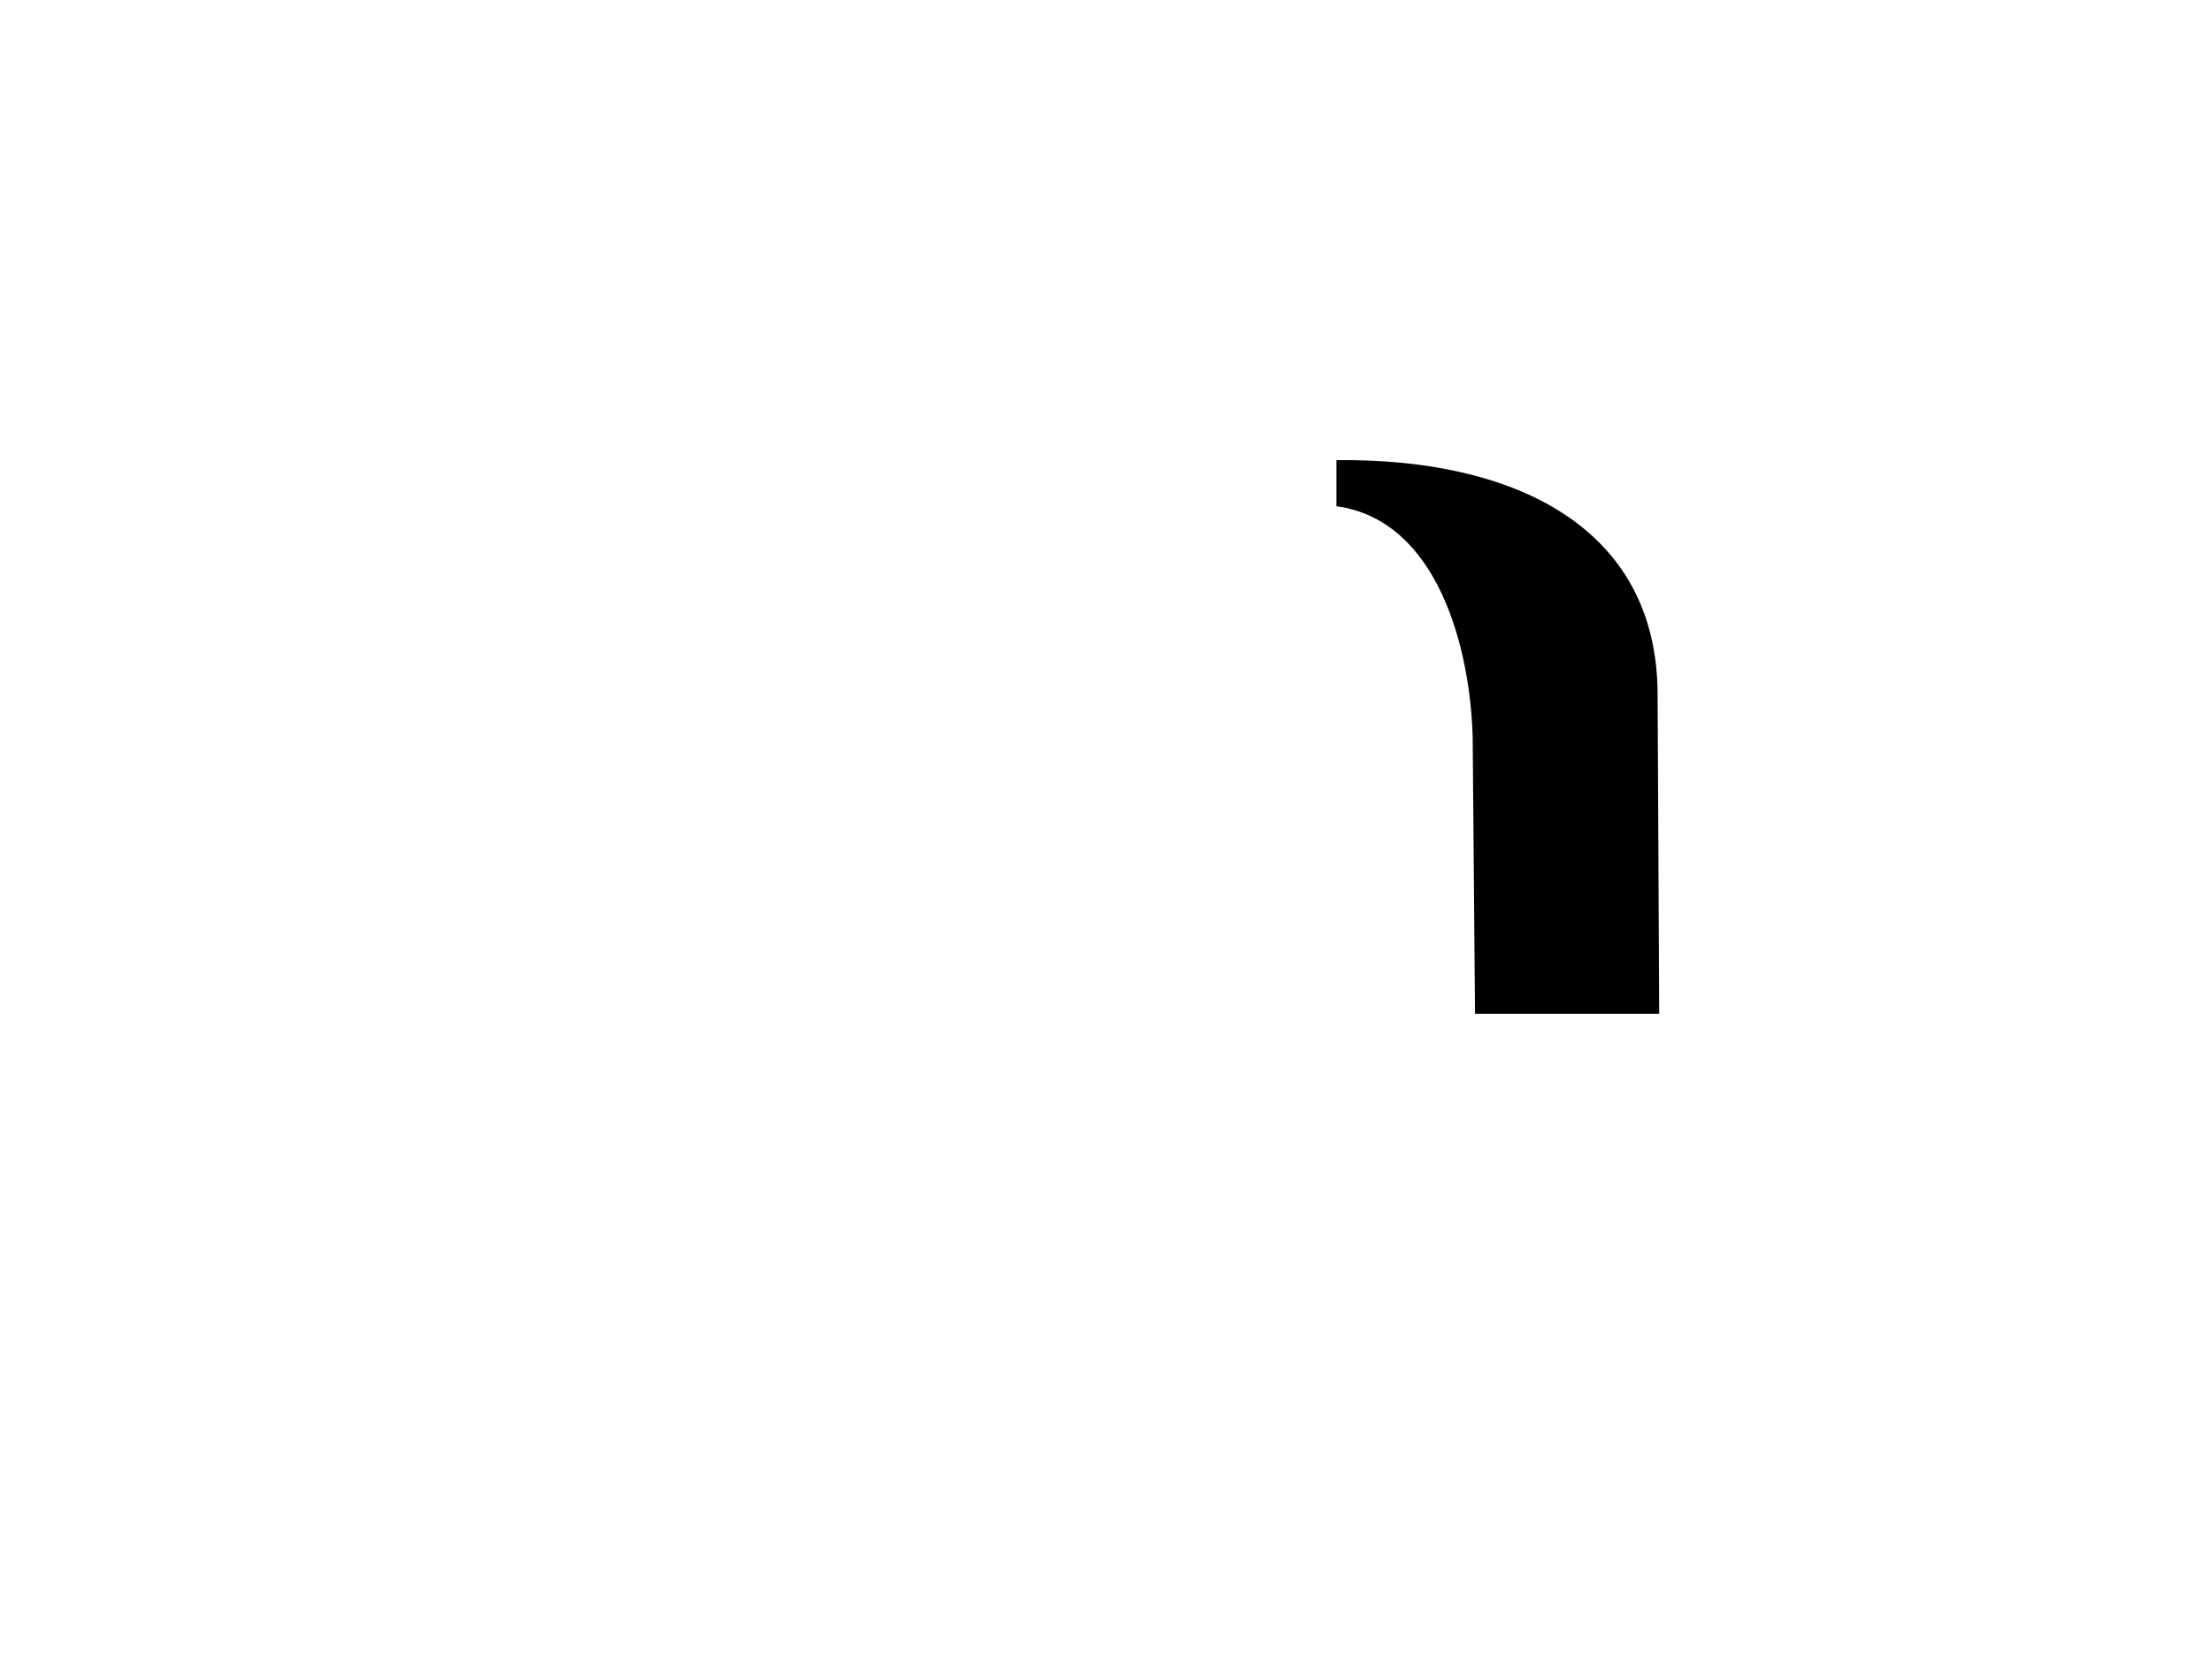
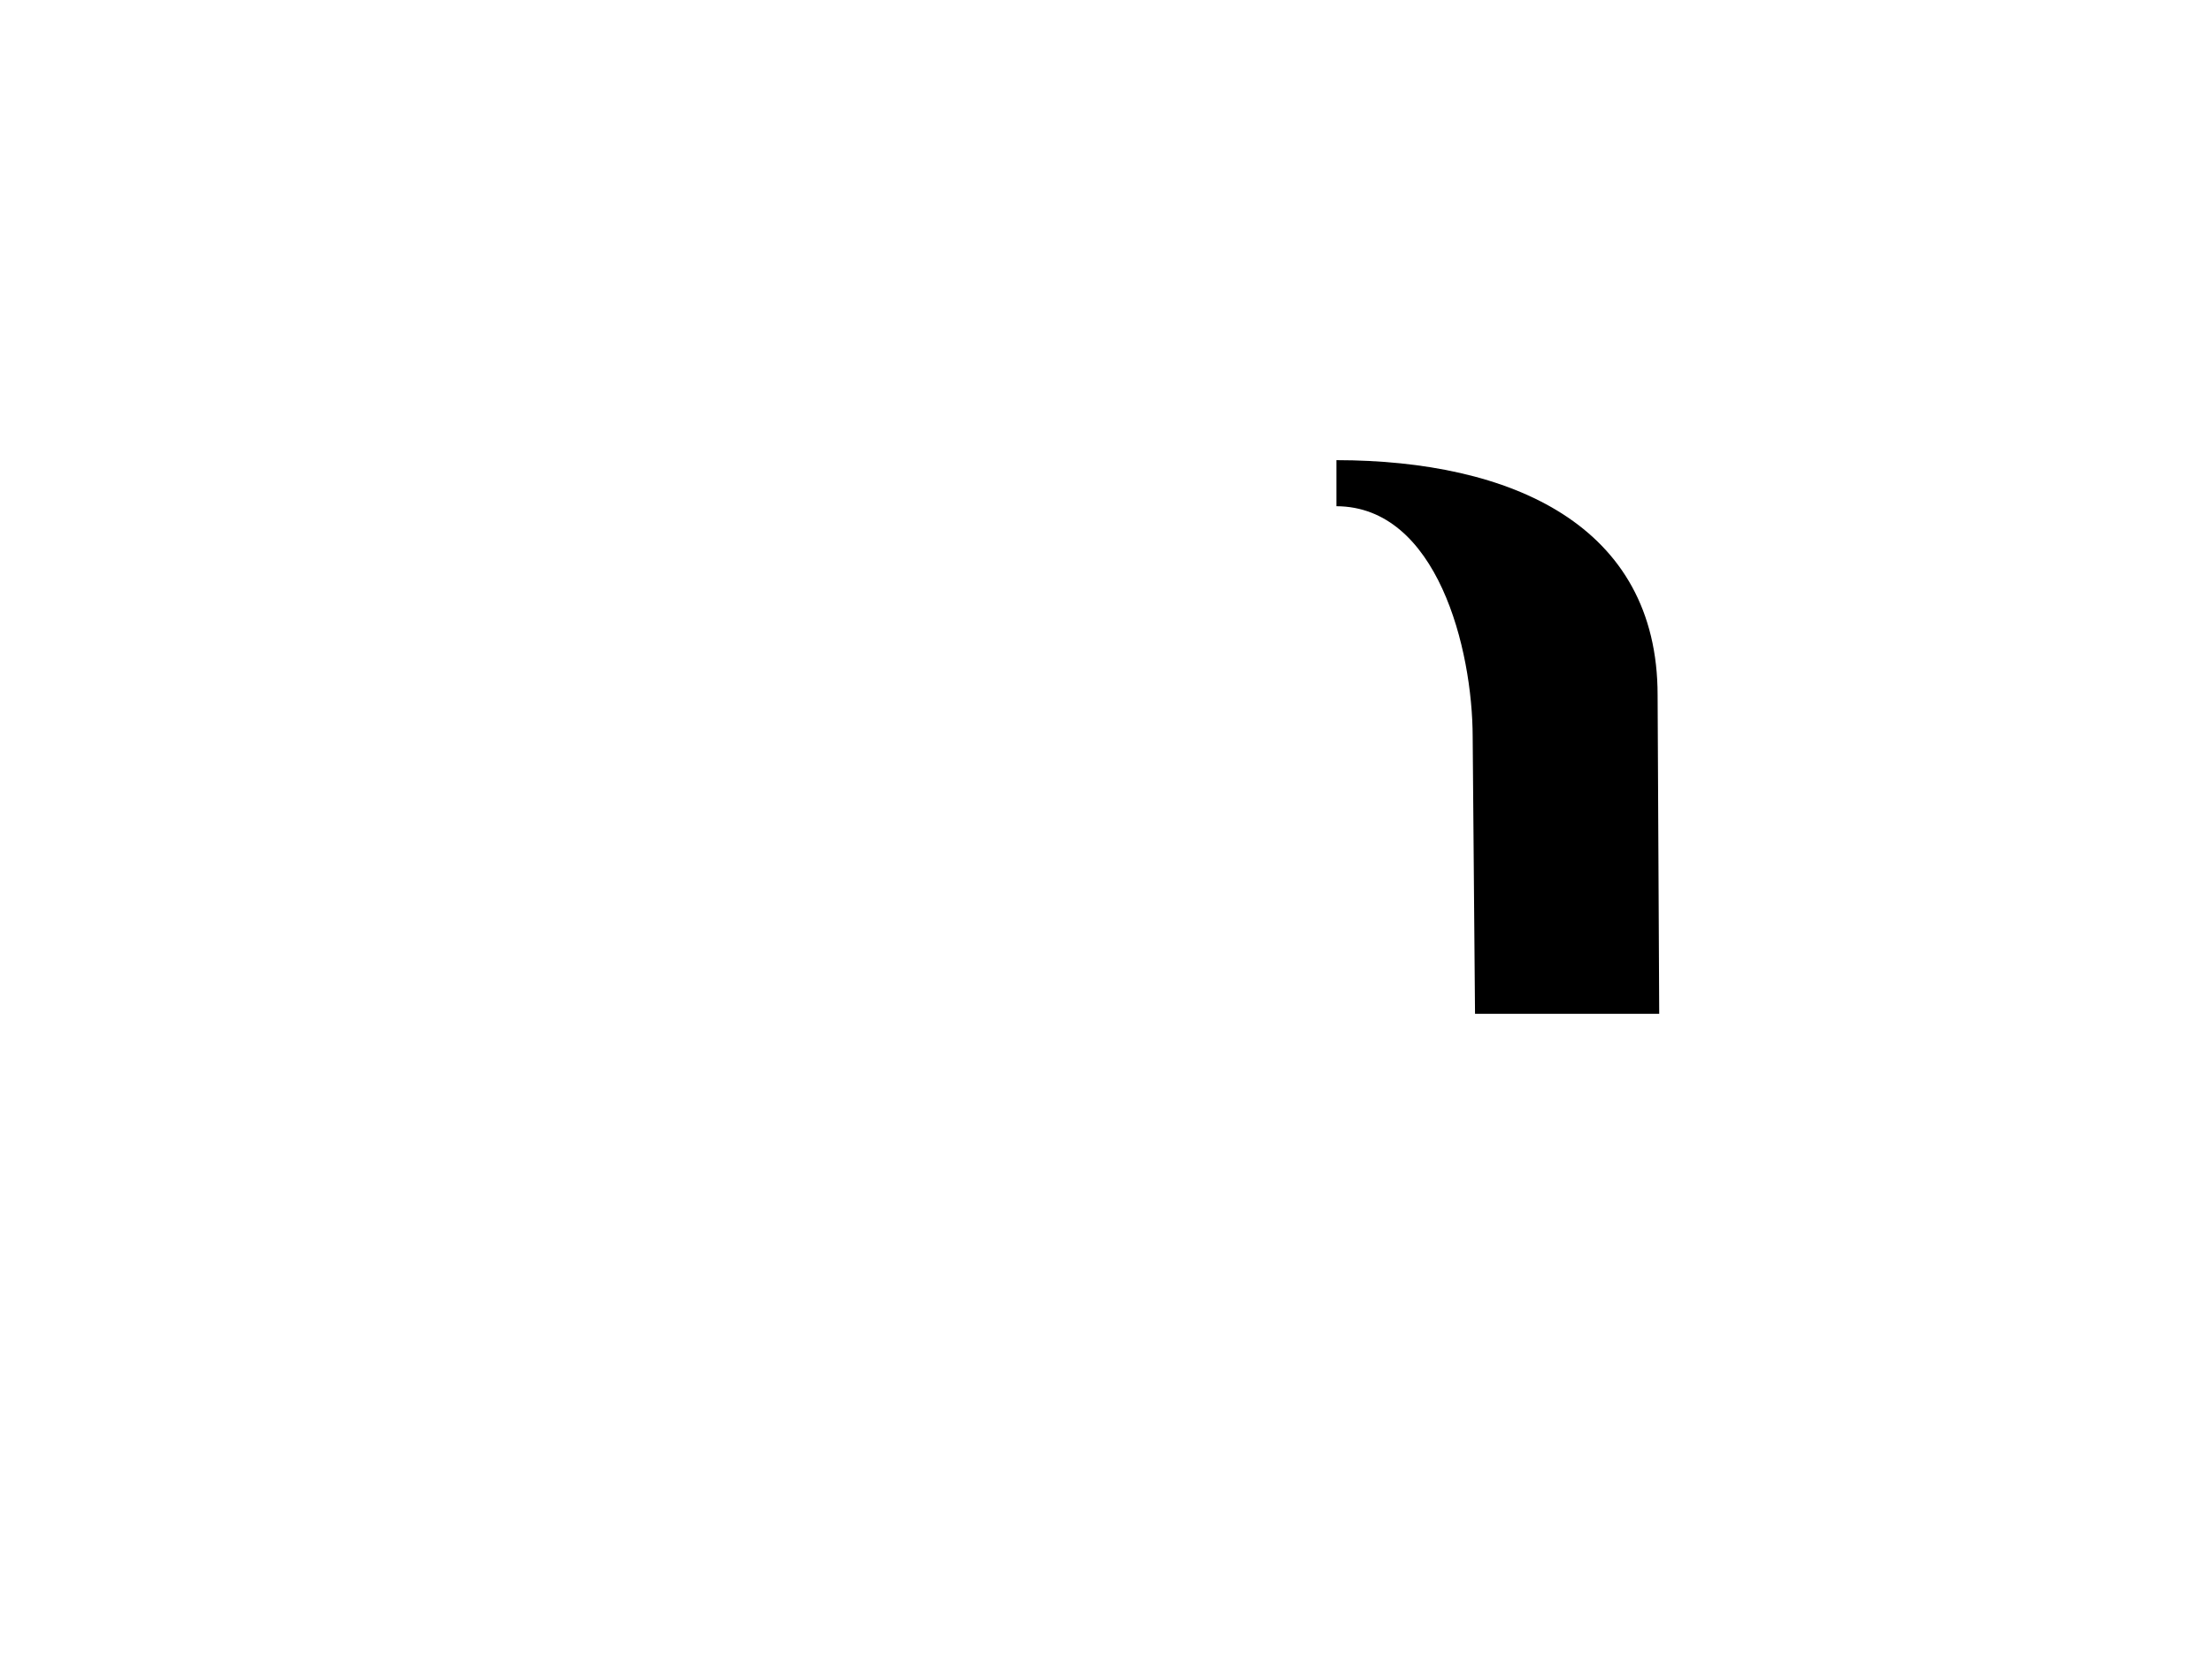
<svg xmlns="http://www.w3.org/2000/svg" version="1.0" width="864" height="648">
-   <path d="M 575.222,287.789 C 574.275,253.729 561.85,203.19 522,197.728 L 522,179.734 C 590.282,178.933 647.454,205.079 647.454,271.5 L 648.085,396 L 576.138,396 L 575.222,287.789 z" />
+   <path d="M 575.222,287.789 C 575.159,253.508 561.407,197.883 522,197.728 l 0,-17.994 c 68.282,0.083 125.454,25.345 125.454,91.766 l 0.631,124.5 -71.947,0 -0.916,-108.211 z" />
</svg>
